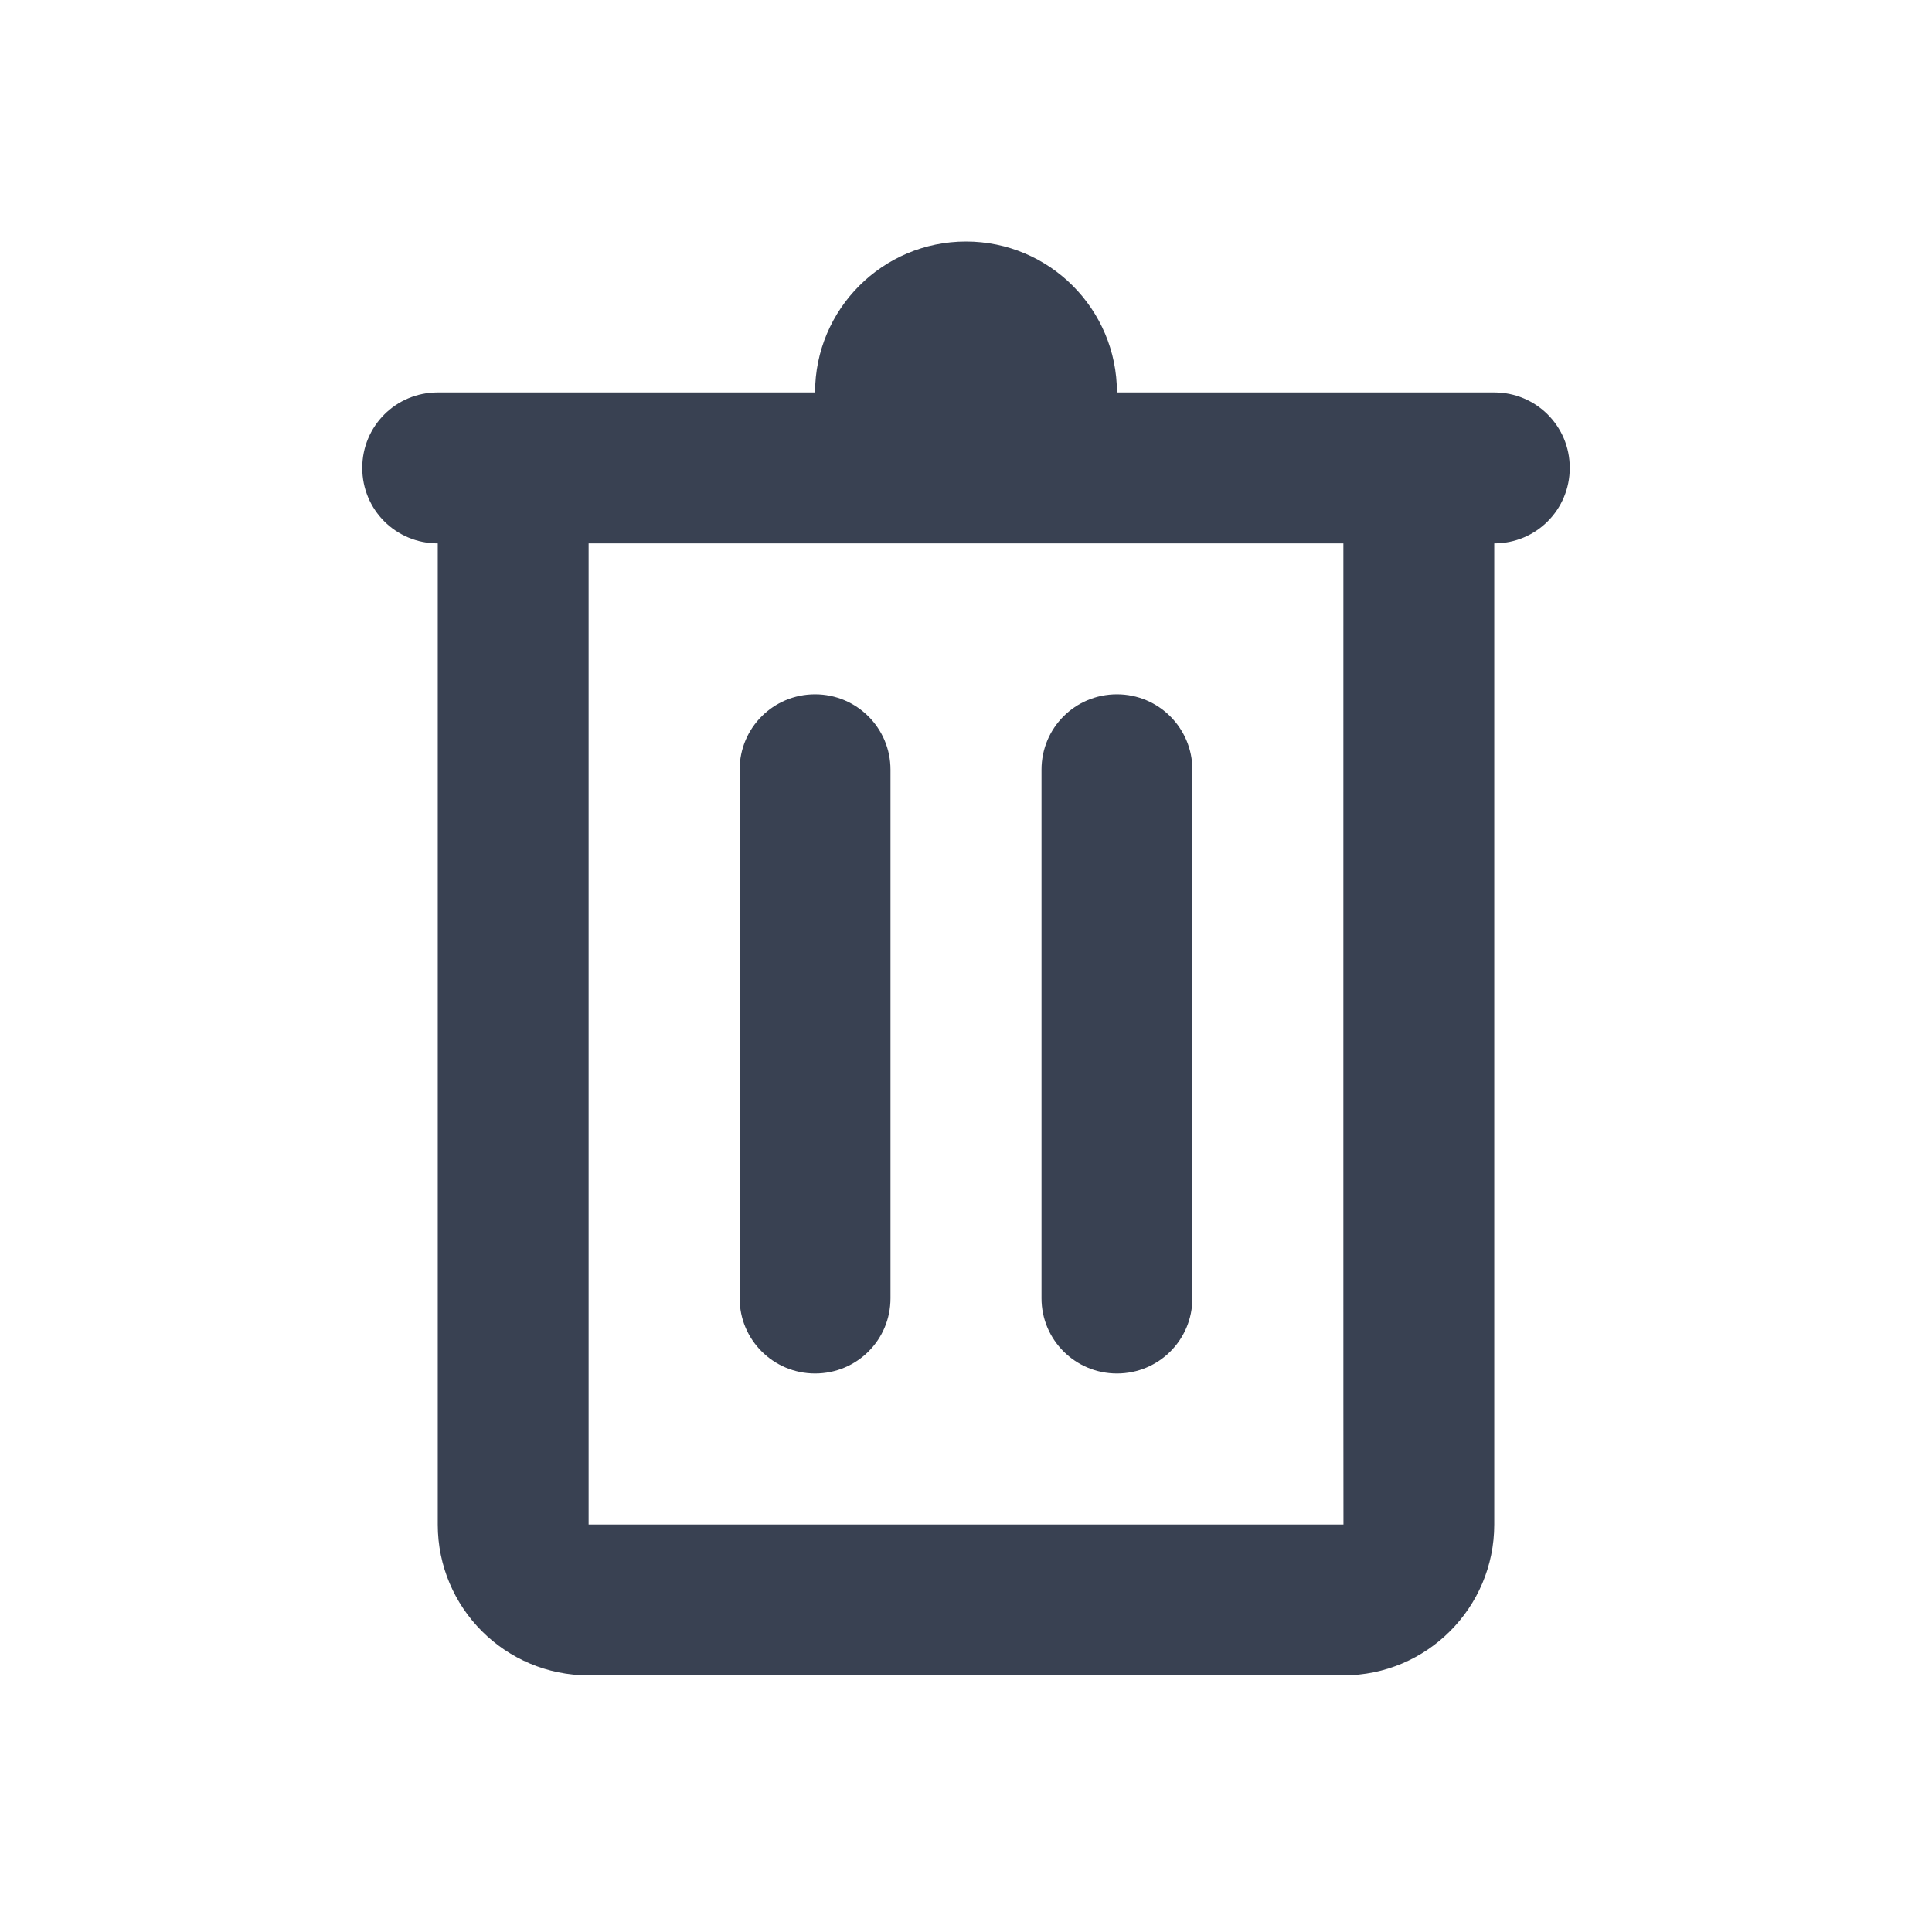
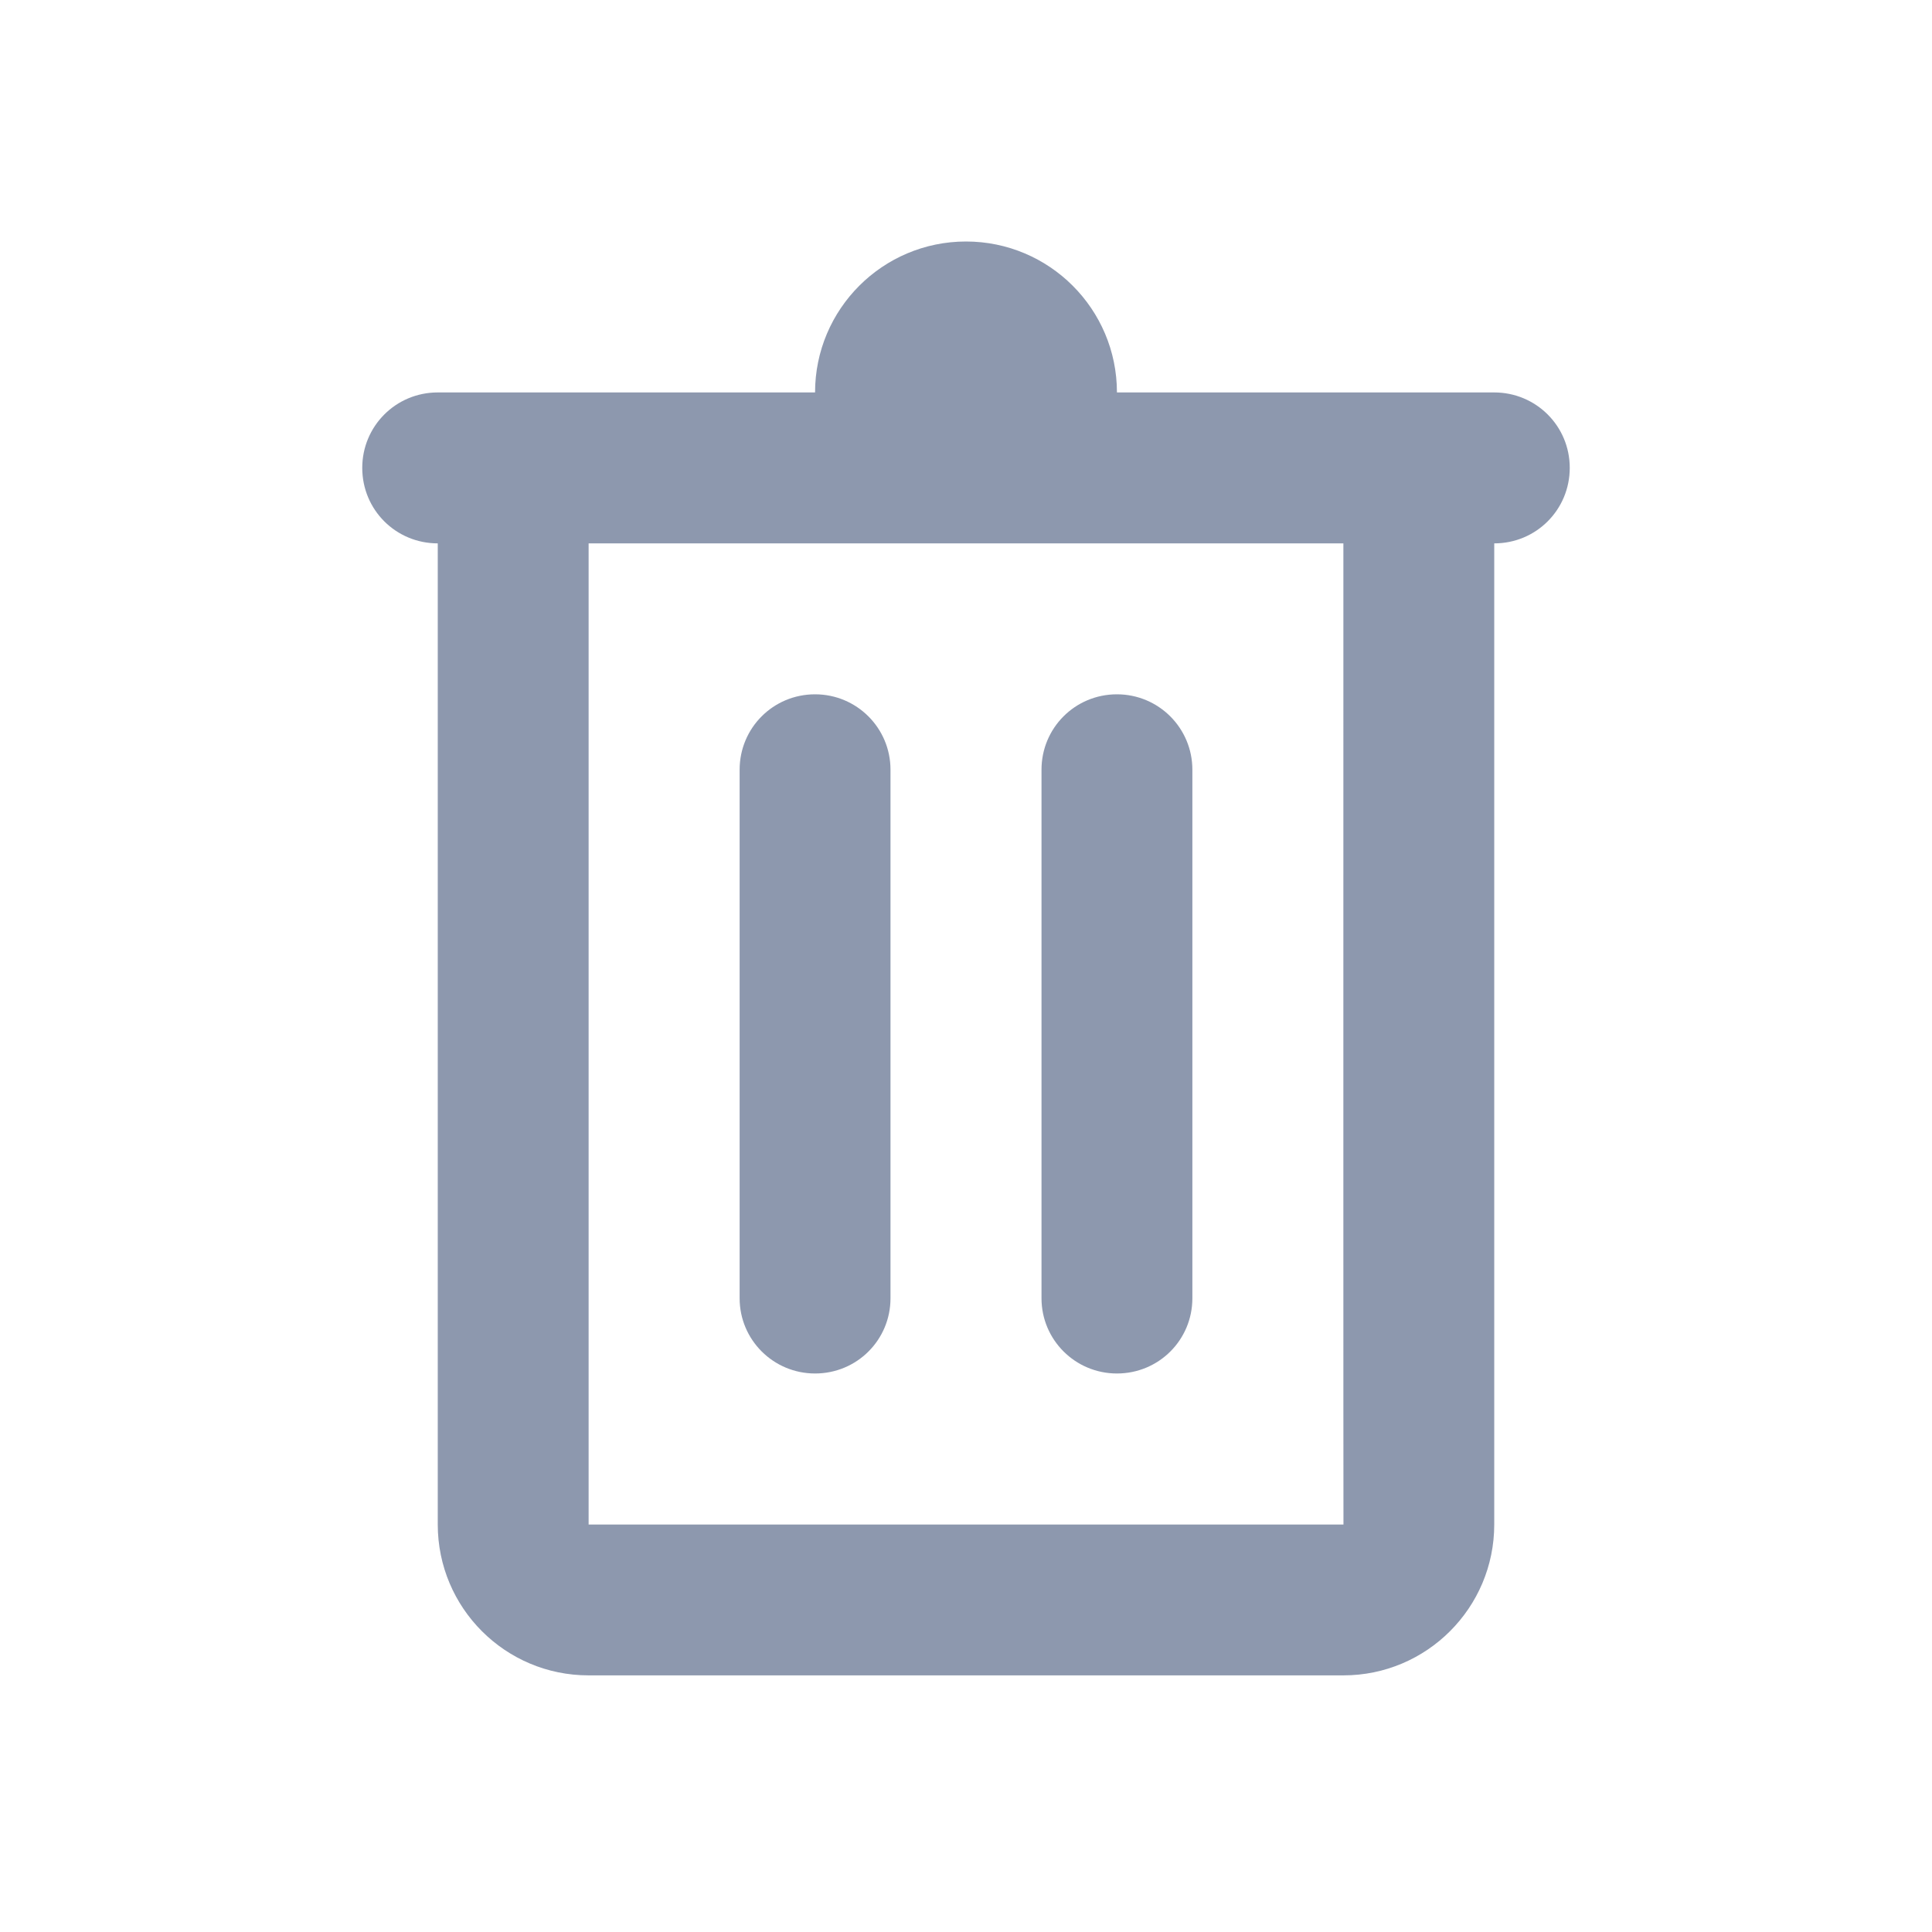
<svg xmlns="http://www.w3.org/2000/svg" width="24px" height="24px" viewBox="0 0 24 24" version="1.1">
  <defs />
  <g id="Symbols" stroke="none" stroke-width="1" fill="none" fill-rule="evenodd">
    <g id="Icon/Delete-Dark">
      <rect id="Rectangle-6-Copy-6" x="0" y="0" width="24" height="24" />
-       <path d="M7.312,18.938 C7.312,18.939 16.689,18.938 16.689,18.938 C16.687,18.938 16.688,9.753 16.688,6.75 L7.312,6.75 L7.312,18.938 Z M18.562,18.938 C18.562,19.973 17.722,20.812 16.689,20.812 L7.311,20.812 C6.277,20.812 5.438,19.974 5.438,18.938 L5.438,6.75 C4.919,6.75 4.5,6.335 4.5,5.812 C4.5,5.295 4.916,4.875 5.438,4.875 L10.125,4.875 C10.125,3.84 10.965,3 12,3 C13.035,3 13.875,3.84 13.875,4.875 L18.562,4.875 C19.08,4.875 19.5,5.291 19.5,5.812 C19.5,6.331 19.084,6.75 18.562,6.75 L18.562,18.938 Z M12.938,9.561 C12.938,9.044 13.354,8.625 13.875,8.625 C14.393,8.625 14.812,9.044 14.812,9.561 L14.812,16.128 C14.812,16.644 14.396,17.062 13.875,17.062 C13.357,17.062 12.938,16.644 12.938,16.128 L12.938,9.561 Z M9.188,9.561 C9.188,9.044 9.604,8.625 10.125,8.625 C10.643,8.625 11.062,9.044 11.062,9.561 L11.062,16.128 C11.062,16.644 10.646,17.062 10.125,17.062 C9.607,17.062 9.188,16.644 9.188,16.128 L9.188,9.561 Z" id="Delete" fill="#394152" />
+       <path d="M7.312,18.938 C7.312,18.939 16.689,18.938 16.689,18.938 C16.687,18.938 16.688,9.753 16.688,6.75 L7.312,6.75 L7.312,18.938 Z M18.562,18.938 C18.562,19.973 17.722,20.812 16.689,20.812 L7.311,20.812 C6.277,20.812 5.438,19.974 5.438,18.938 L5.438,6.75 C4.919,6.75 4.5,6.335 4.5,5.812 C4.5,5.295 4.916,4.875 5.438,4.875 L10.125,4.875 C10.125,3.84 10.965,3 12,3 C13.035,3 13.875,3.84 13.875,4.875 L18.562,4.875 C19.08,4.875 19.5,5.291 19.5,5.812 C19.5,6.331 19.084,6.75 18.562,6.75 L18.562,18.938 Z M12.938,9.561 C12.938,9.044 13.354,8.625 13.875,8.625 C14.393,8.625 14.812,9.044 14.812,9.561 L14.812,16.128 C14.812,16.644 14.396,17.062 13.875,17.062 C13.357,17.062 12.938,16.644 12.938,16.128 L12.938,9.561 Z M9.188,9.561 C9.188,9.044 9.604,8.625 10.125,8.625 C10.643,8.625 11.062,9.044 11.062,9.561 L11.062,16.128 C11.062,16.644 10.646,17.062 10.125,17.062 C9.607,17.062 9.188,16.644 9.188,16.128 L9.188,9.561 Z" id="Delete" fill="#8d98ae" />
    </g>
  </g>
</svg>
